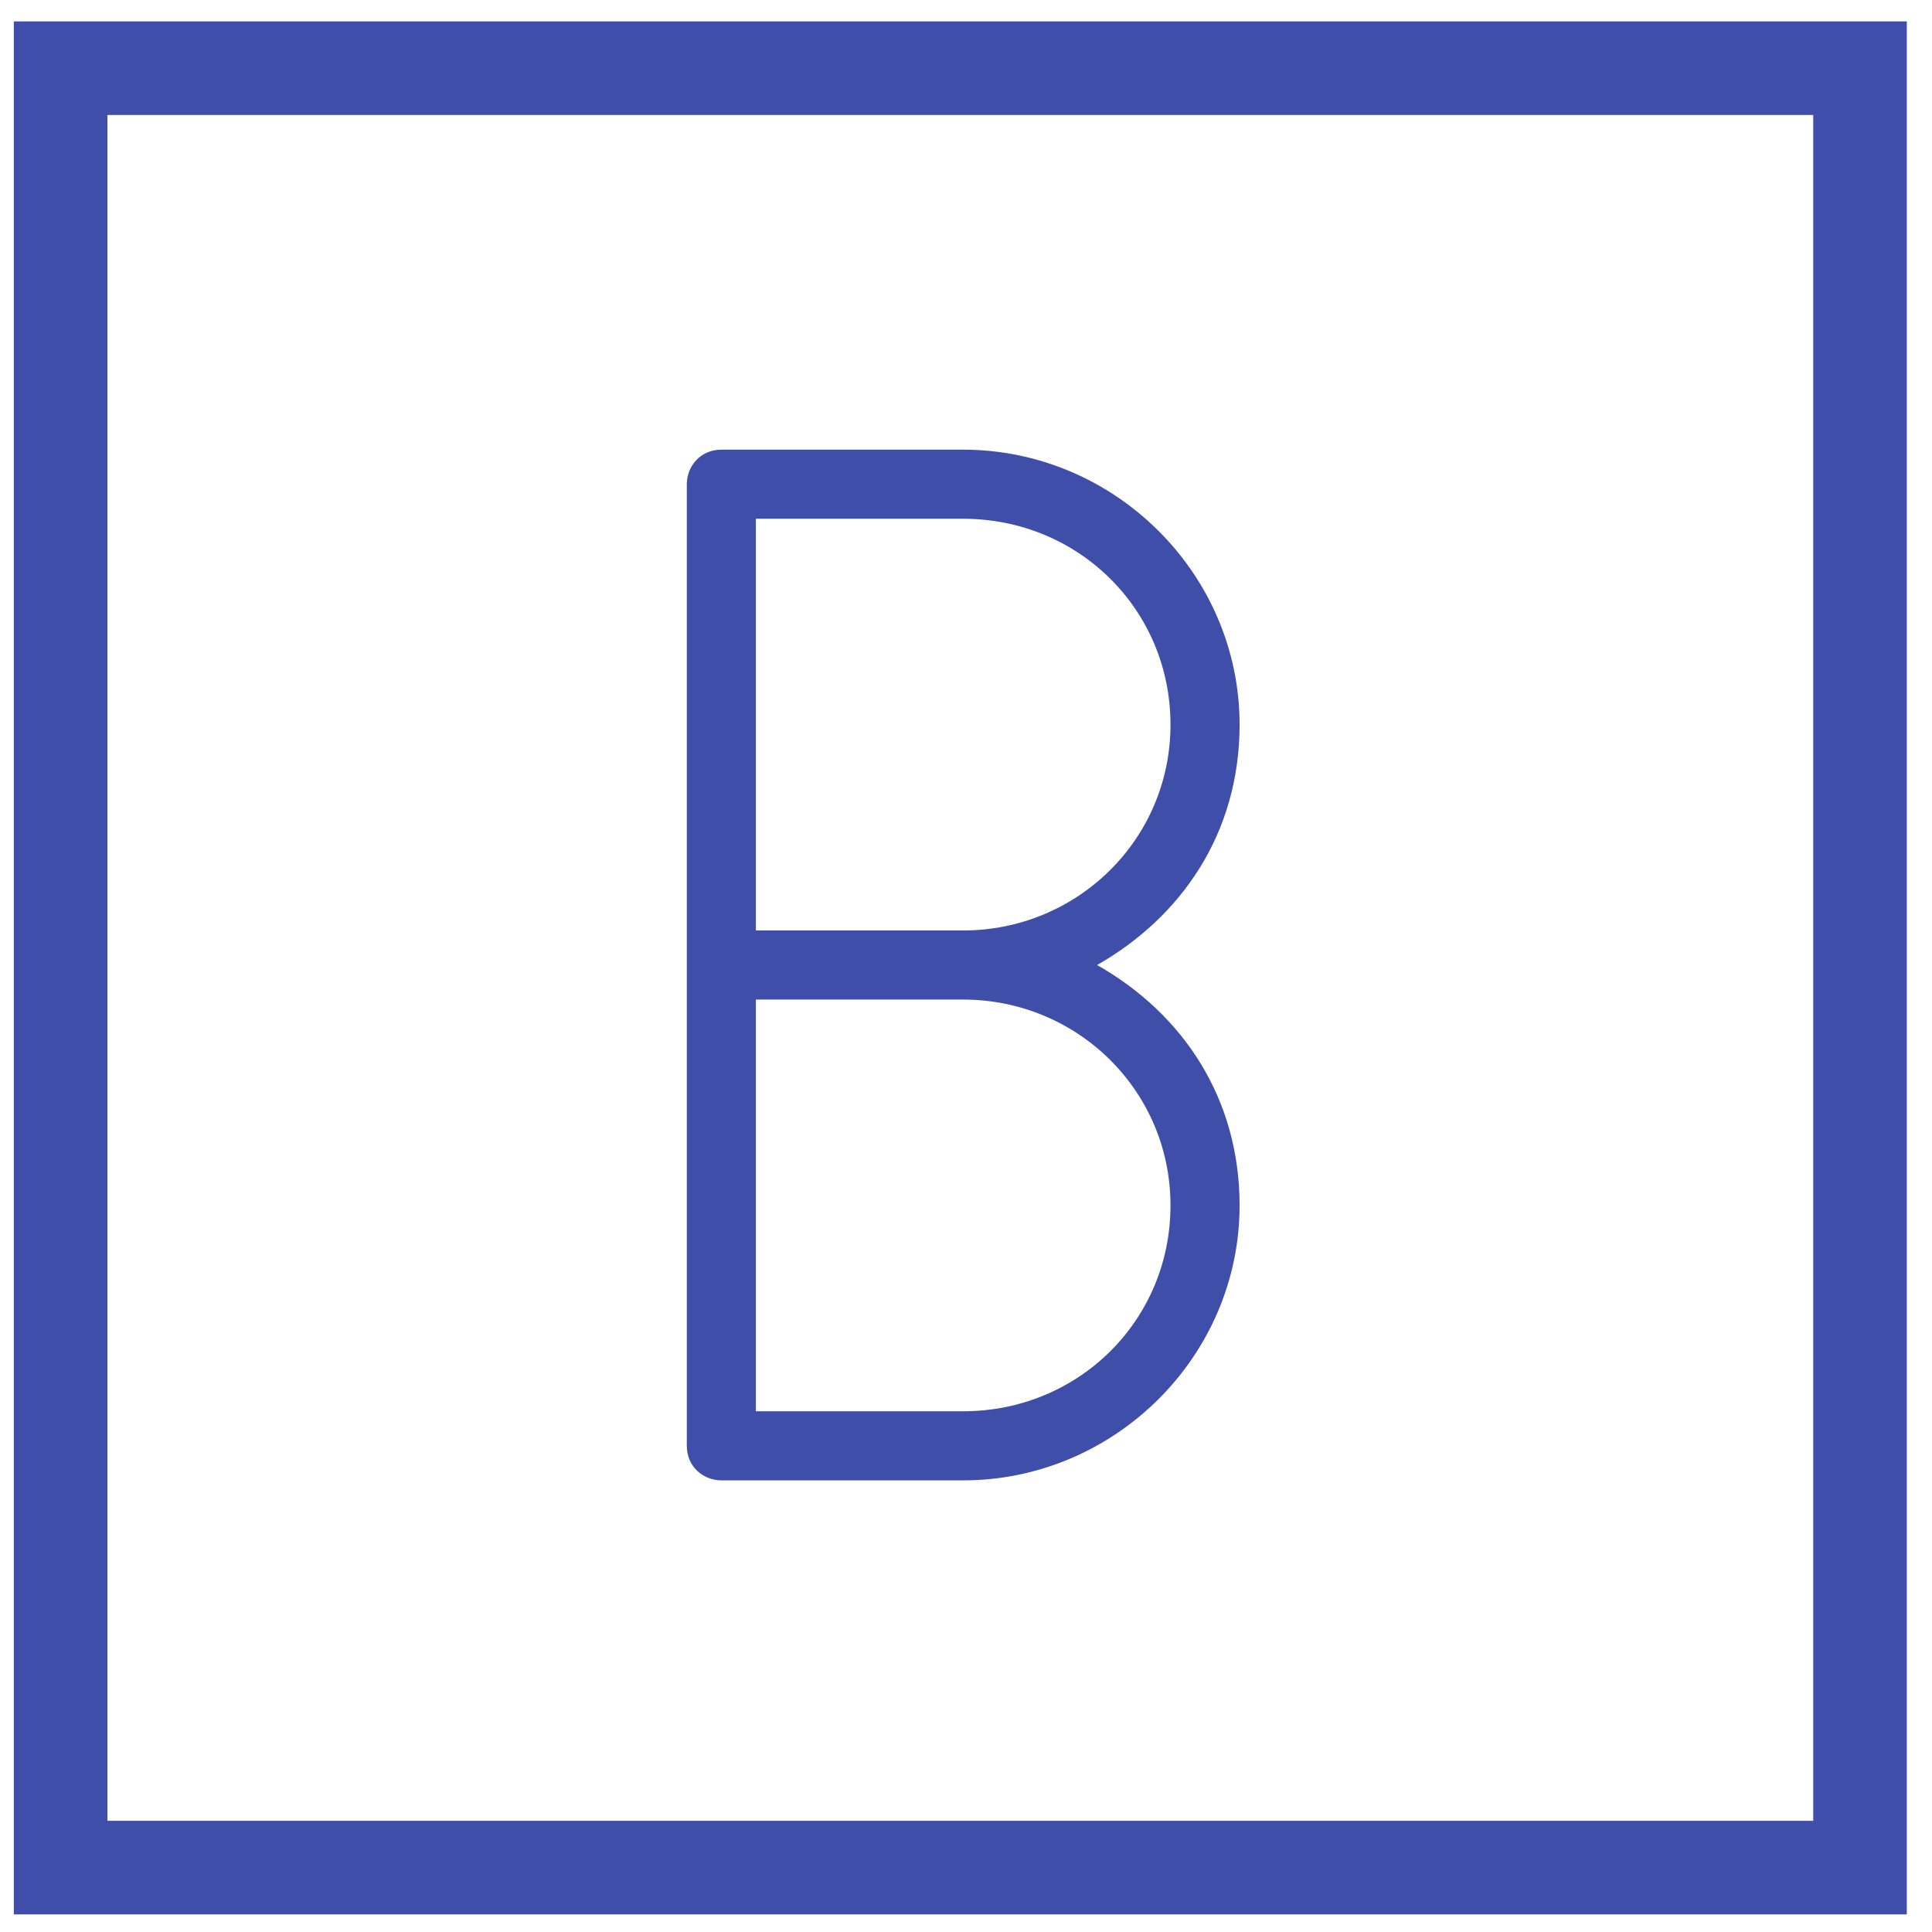
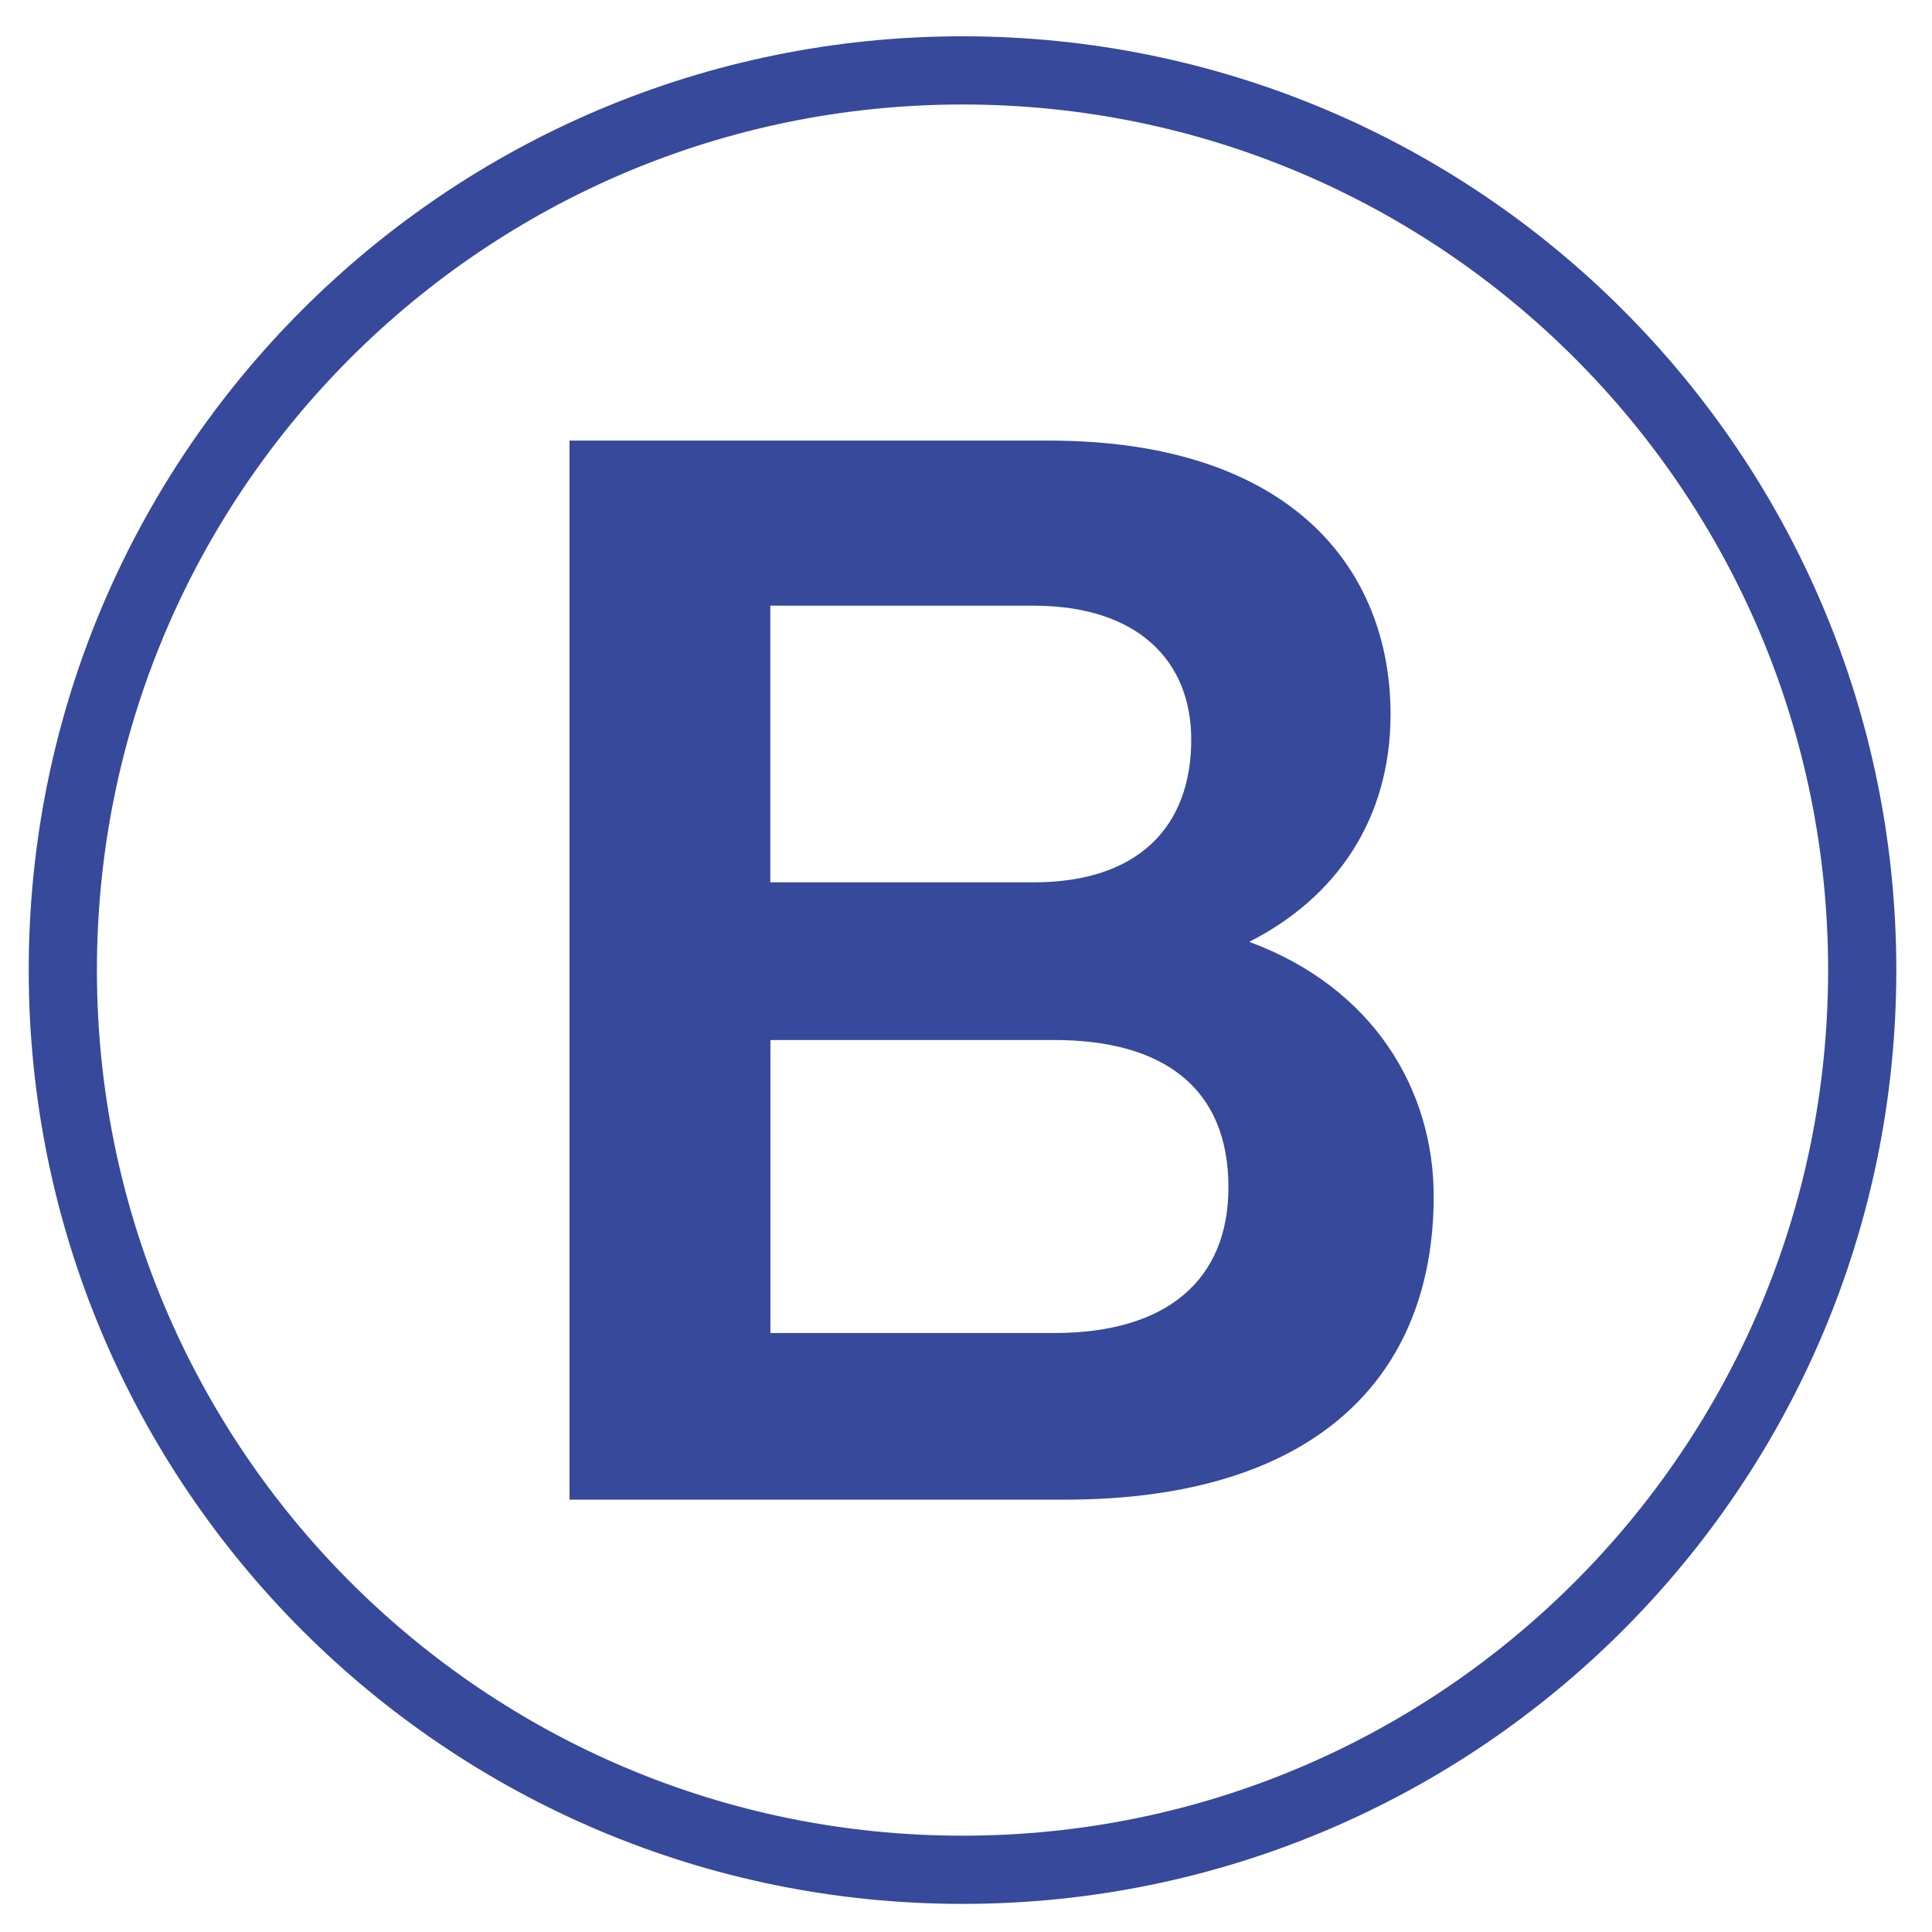
<svg xmlns="http://www.w3.org/2000/svg" width="255" height="255" viewBox="0 0 255 255">
-   <g fill="none" fill-rule="evenodd">
-     <path d="M127.13 195.39c19.95 0 36.48-16.34 36.48-36.29 0-14.06-7.41-25.27-18.81-31.73 11.02-6.27 18.81-17.29 18.81-31.73 0-19.95-16.53-36.29-36.48-36.29H95.21c-2.85 0-4.56 2.28-4.56 4.56v126.92c0 2.85 2.28 4.56 4.56 4.56h31.92zm0-72.58H99.77V68.47h27.36c15.2 0 27.36 11.97 27.36 27.17 0 15.2-12.35 27.17-27.36 27.17zm0 63.46H99.77v-54.34h27.36c15.01 0 27.36 11.97 27.36 27.17 0 15.2-12.16 27.17-27.36 27.17z" fill="#3F4EA9" fill-rule="nonzero" style="mix-blend-mode:multiply" />
-     <path stroke="#3F4EA9" stroke-width="12.35" style="mix-blend-mode:multiply" d="M8 9h237.5v237.5H8z" />
+   <g transform="translate(8 9)" fill="none" fill-rule="evenodd">
+     <circle stroke="#36499B" stroke-width="9" cx="119.04" cy="119.04" r="118.749" />
+     <path d="M131.17 166.942H93.685V128.27h37.483c14.331 0 22.97 6.281 22.97 19.437 0 12.169-8.05 19.236-22.97 19.236m-2.75-96c13.744 0 20.811 7.278 20.811 17.671 0 11.58-7.067 18.844-20.812 18.844H93.672V70.94h34.746zm28.468 44.368c11.584-5.888 18.65-16.293 18.65-30.038 0-19.04-12.958-36.122-45.154-36.122H67.168v139.783h65.373c32.985 0 48.688-16.1 48.688-40.052 0-13.938-7.853-27.483-24.342-33.571" fill="#36499B" fill-rule="nonzero" />
  </g>
</svg>
